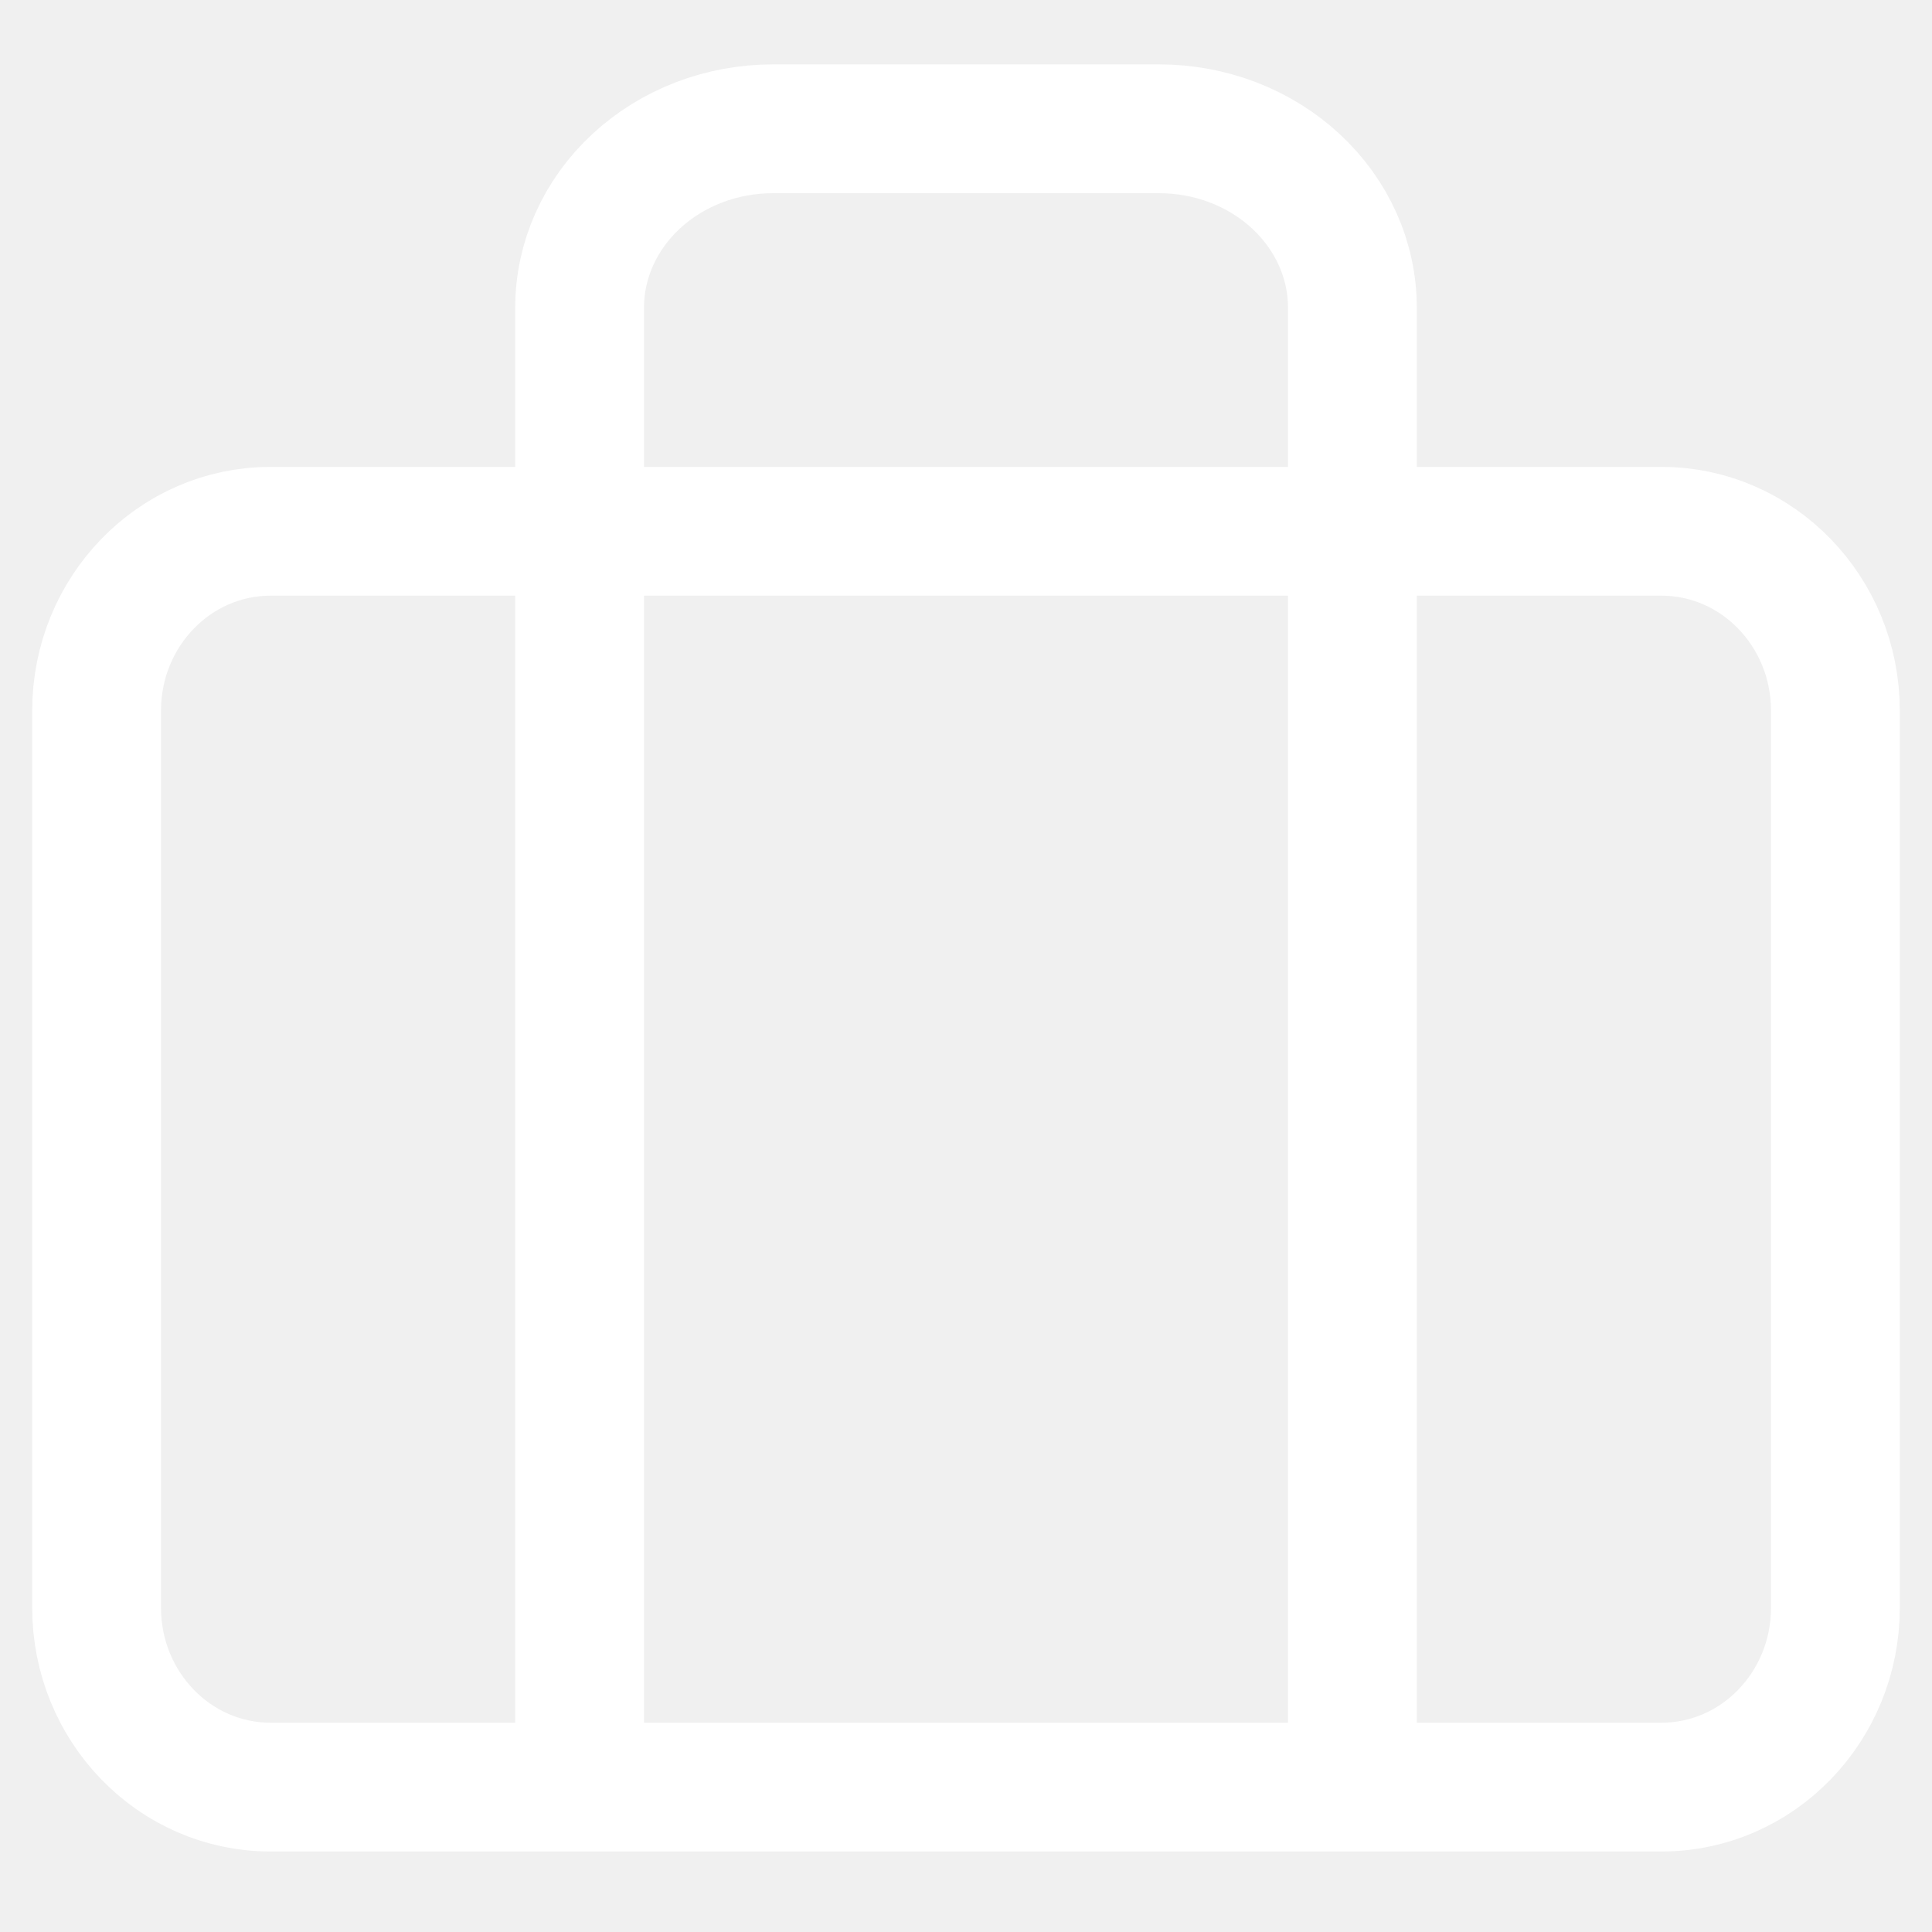
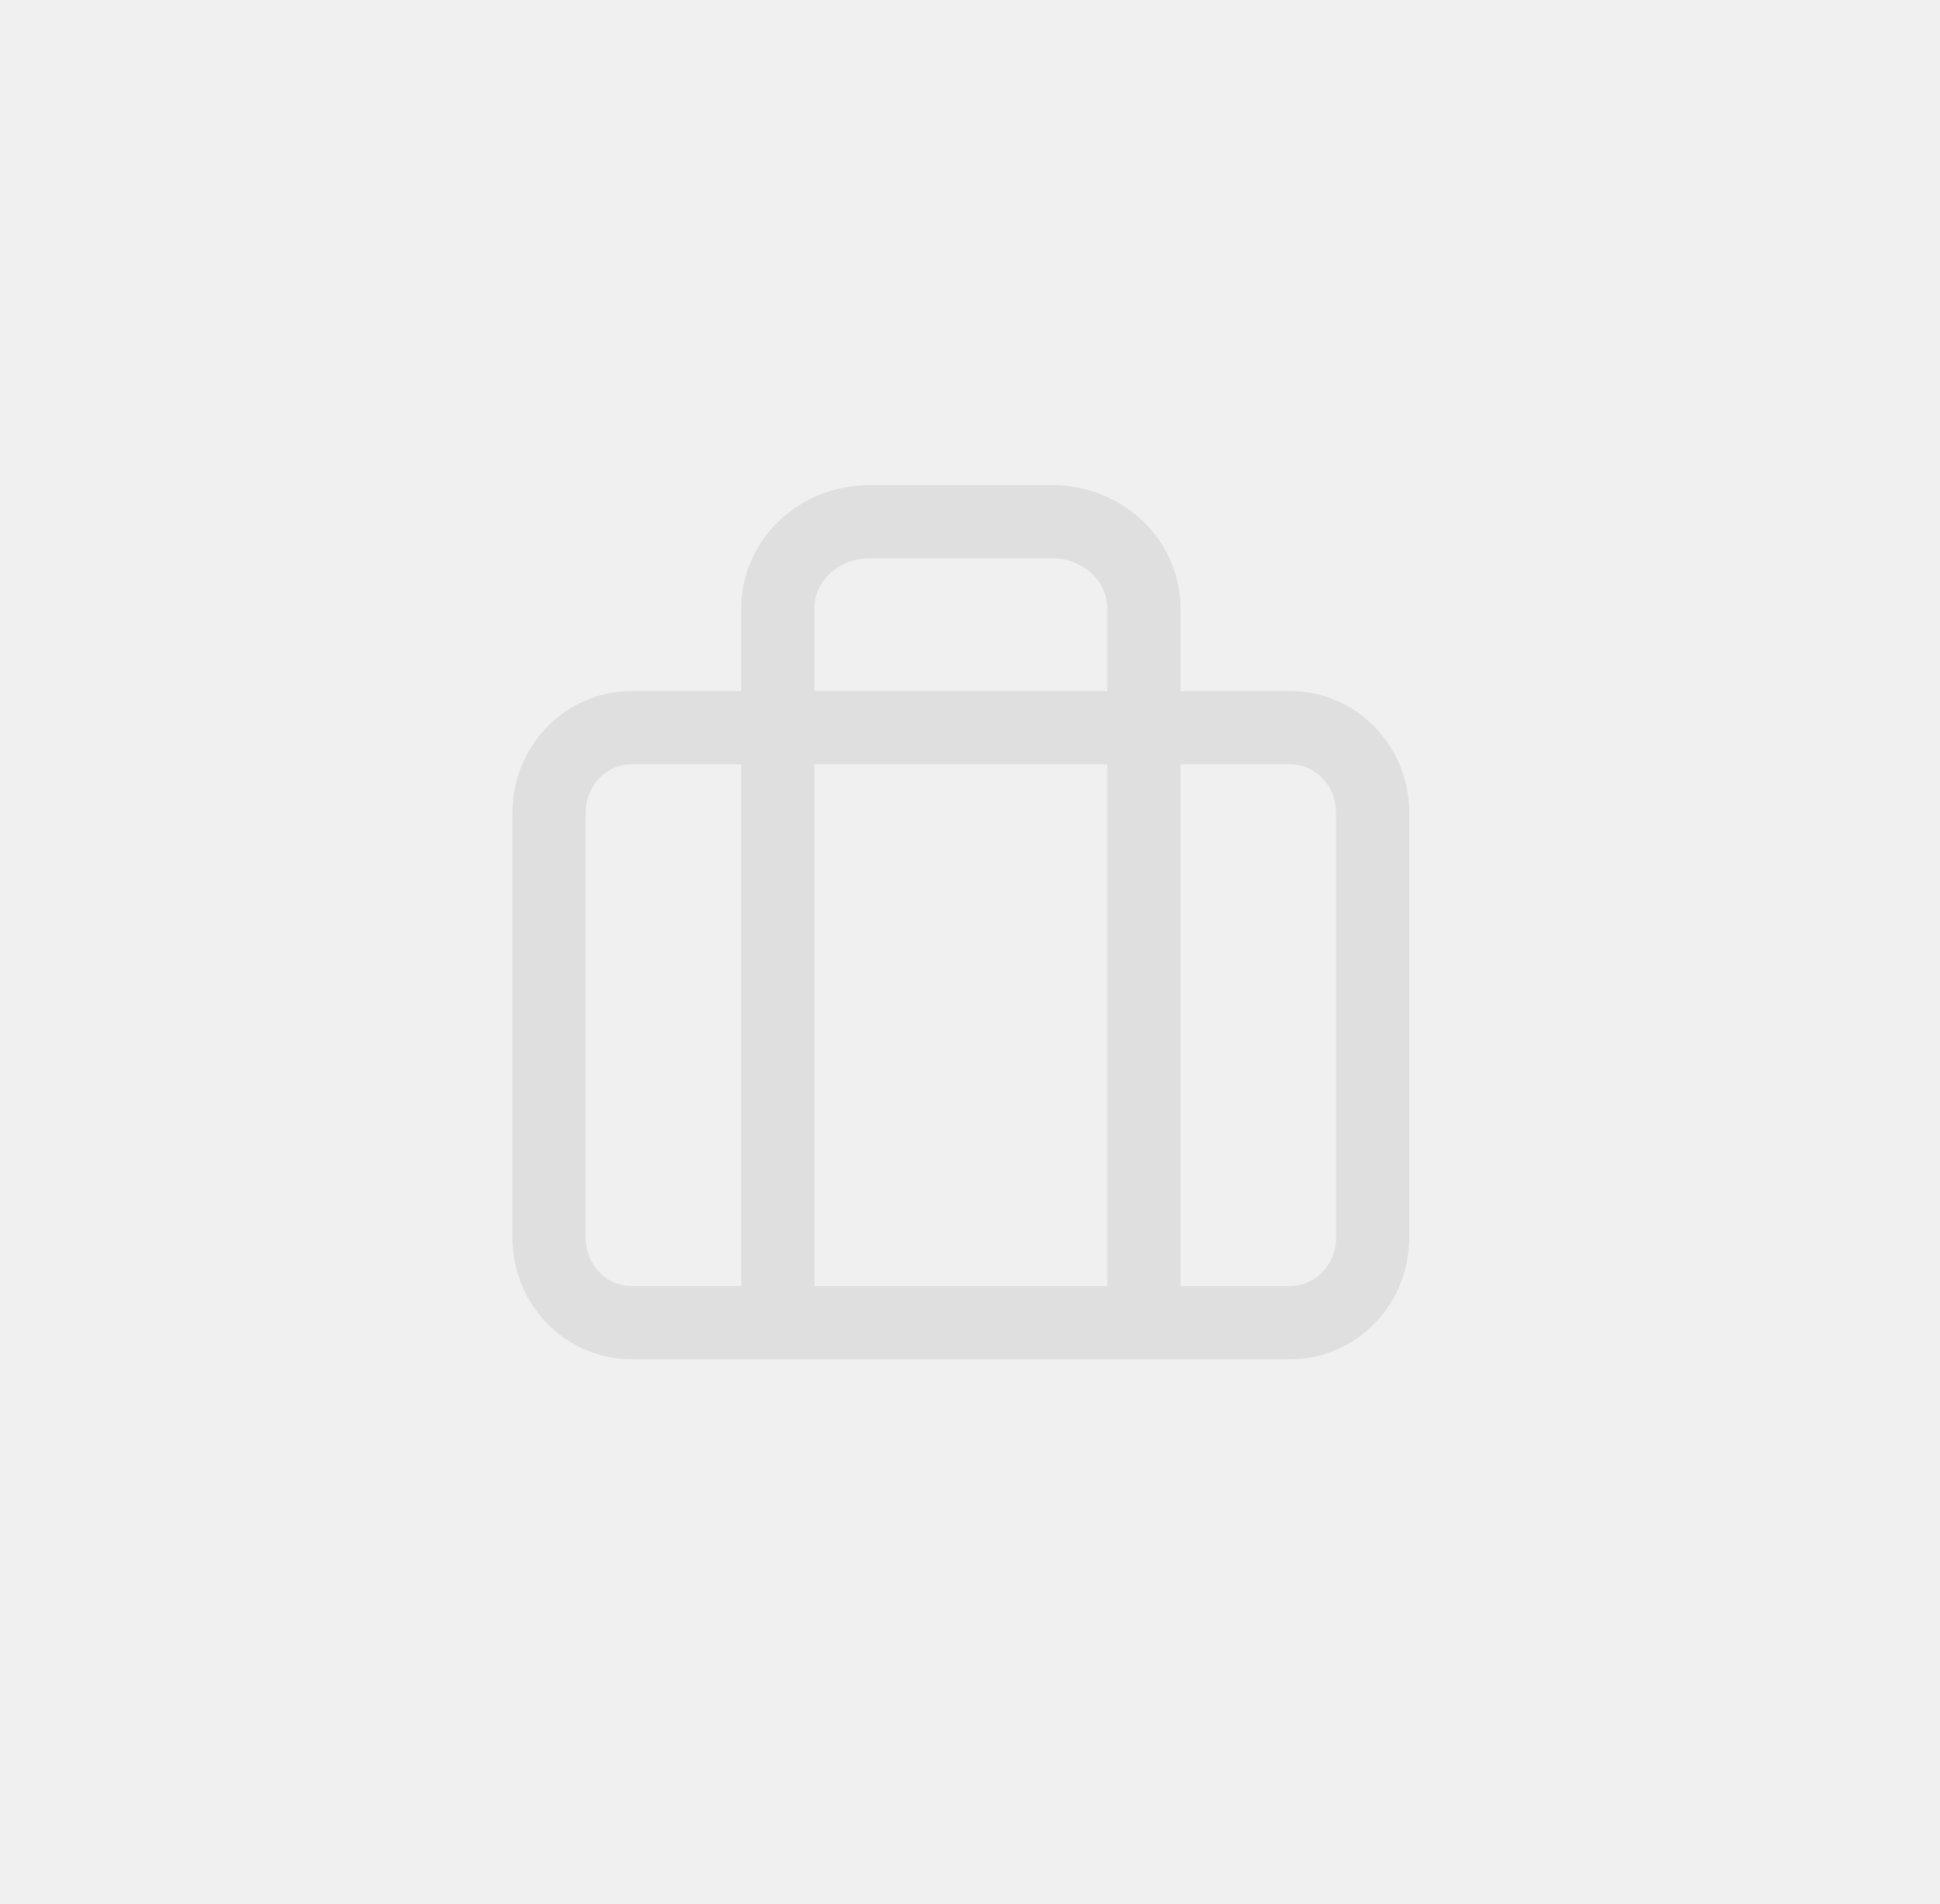
- <svg xmlns="http://www.w3.org/2000/svg" width="30" height="30" viewBox="0 0 30 30" fill="none">
-   <path d="M25.8 8.25H4.2C2.709 8.25 1.5 9.497 1.5 11.036V24.964C1.5 26.503 2.709 27.75 4.2 27.75H25.8C27.291 27.75 28.5 26.503 28.5 24.964V11.036C28.5 9.497 27.291 8.25 25.8 8.25Z" stroke="white" stroke-width="2" stroke-linecap="round" stroke-linejoin="round" />
-   <path d="M21 27V4.778C21 4.041 20.684 3.335 20.121 2.814C19.559 2.293 18.796 2 18 2H12C11.204 2 10.441 2.293 9.879 2.814C9.316 3.335 9 4.041 9 4.778V27" stroke="white" stroke-width="2" stroke-linecap="round" stroke-linejoin="round" />
+ <svg xmlns="http://www.w3.org/2000/svg" width="53" height="52" viewBox="0 0 53 52" fill="none">
+   <path d="M35.25 19.875H17.25C16.007 19.875 15 20.914 15 22.196V33.804C15 35.086 16.007 36.125 17.25 36.125H35.25C36.493 36.125 37.5 35.086 37.5 33.804V22.196C37.5 20.914 36.493 19.875 35.25 19.875Z" stroke="#DFDFDF" stroke-width="2" stroke-linecap="round" stroke-linejoin="round" />
+   <path d="M31.25 35.5V16.611C31.25 15.985 30.987 15.384 30.518 14.942C30.049 14.499 29.413 14.25 28.75 14.25H23.75C23.087 14.25 22.451 14.499 21.982 14.942C21.513 15.384 21.25 15.985 21.25 16.611V35.5" stroke="#DFDFDF" stroke-width="2" stroke-linecap="round" stroke-linejoin="round" />
</svg>
